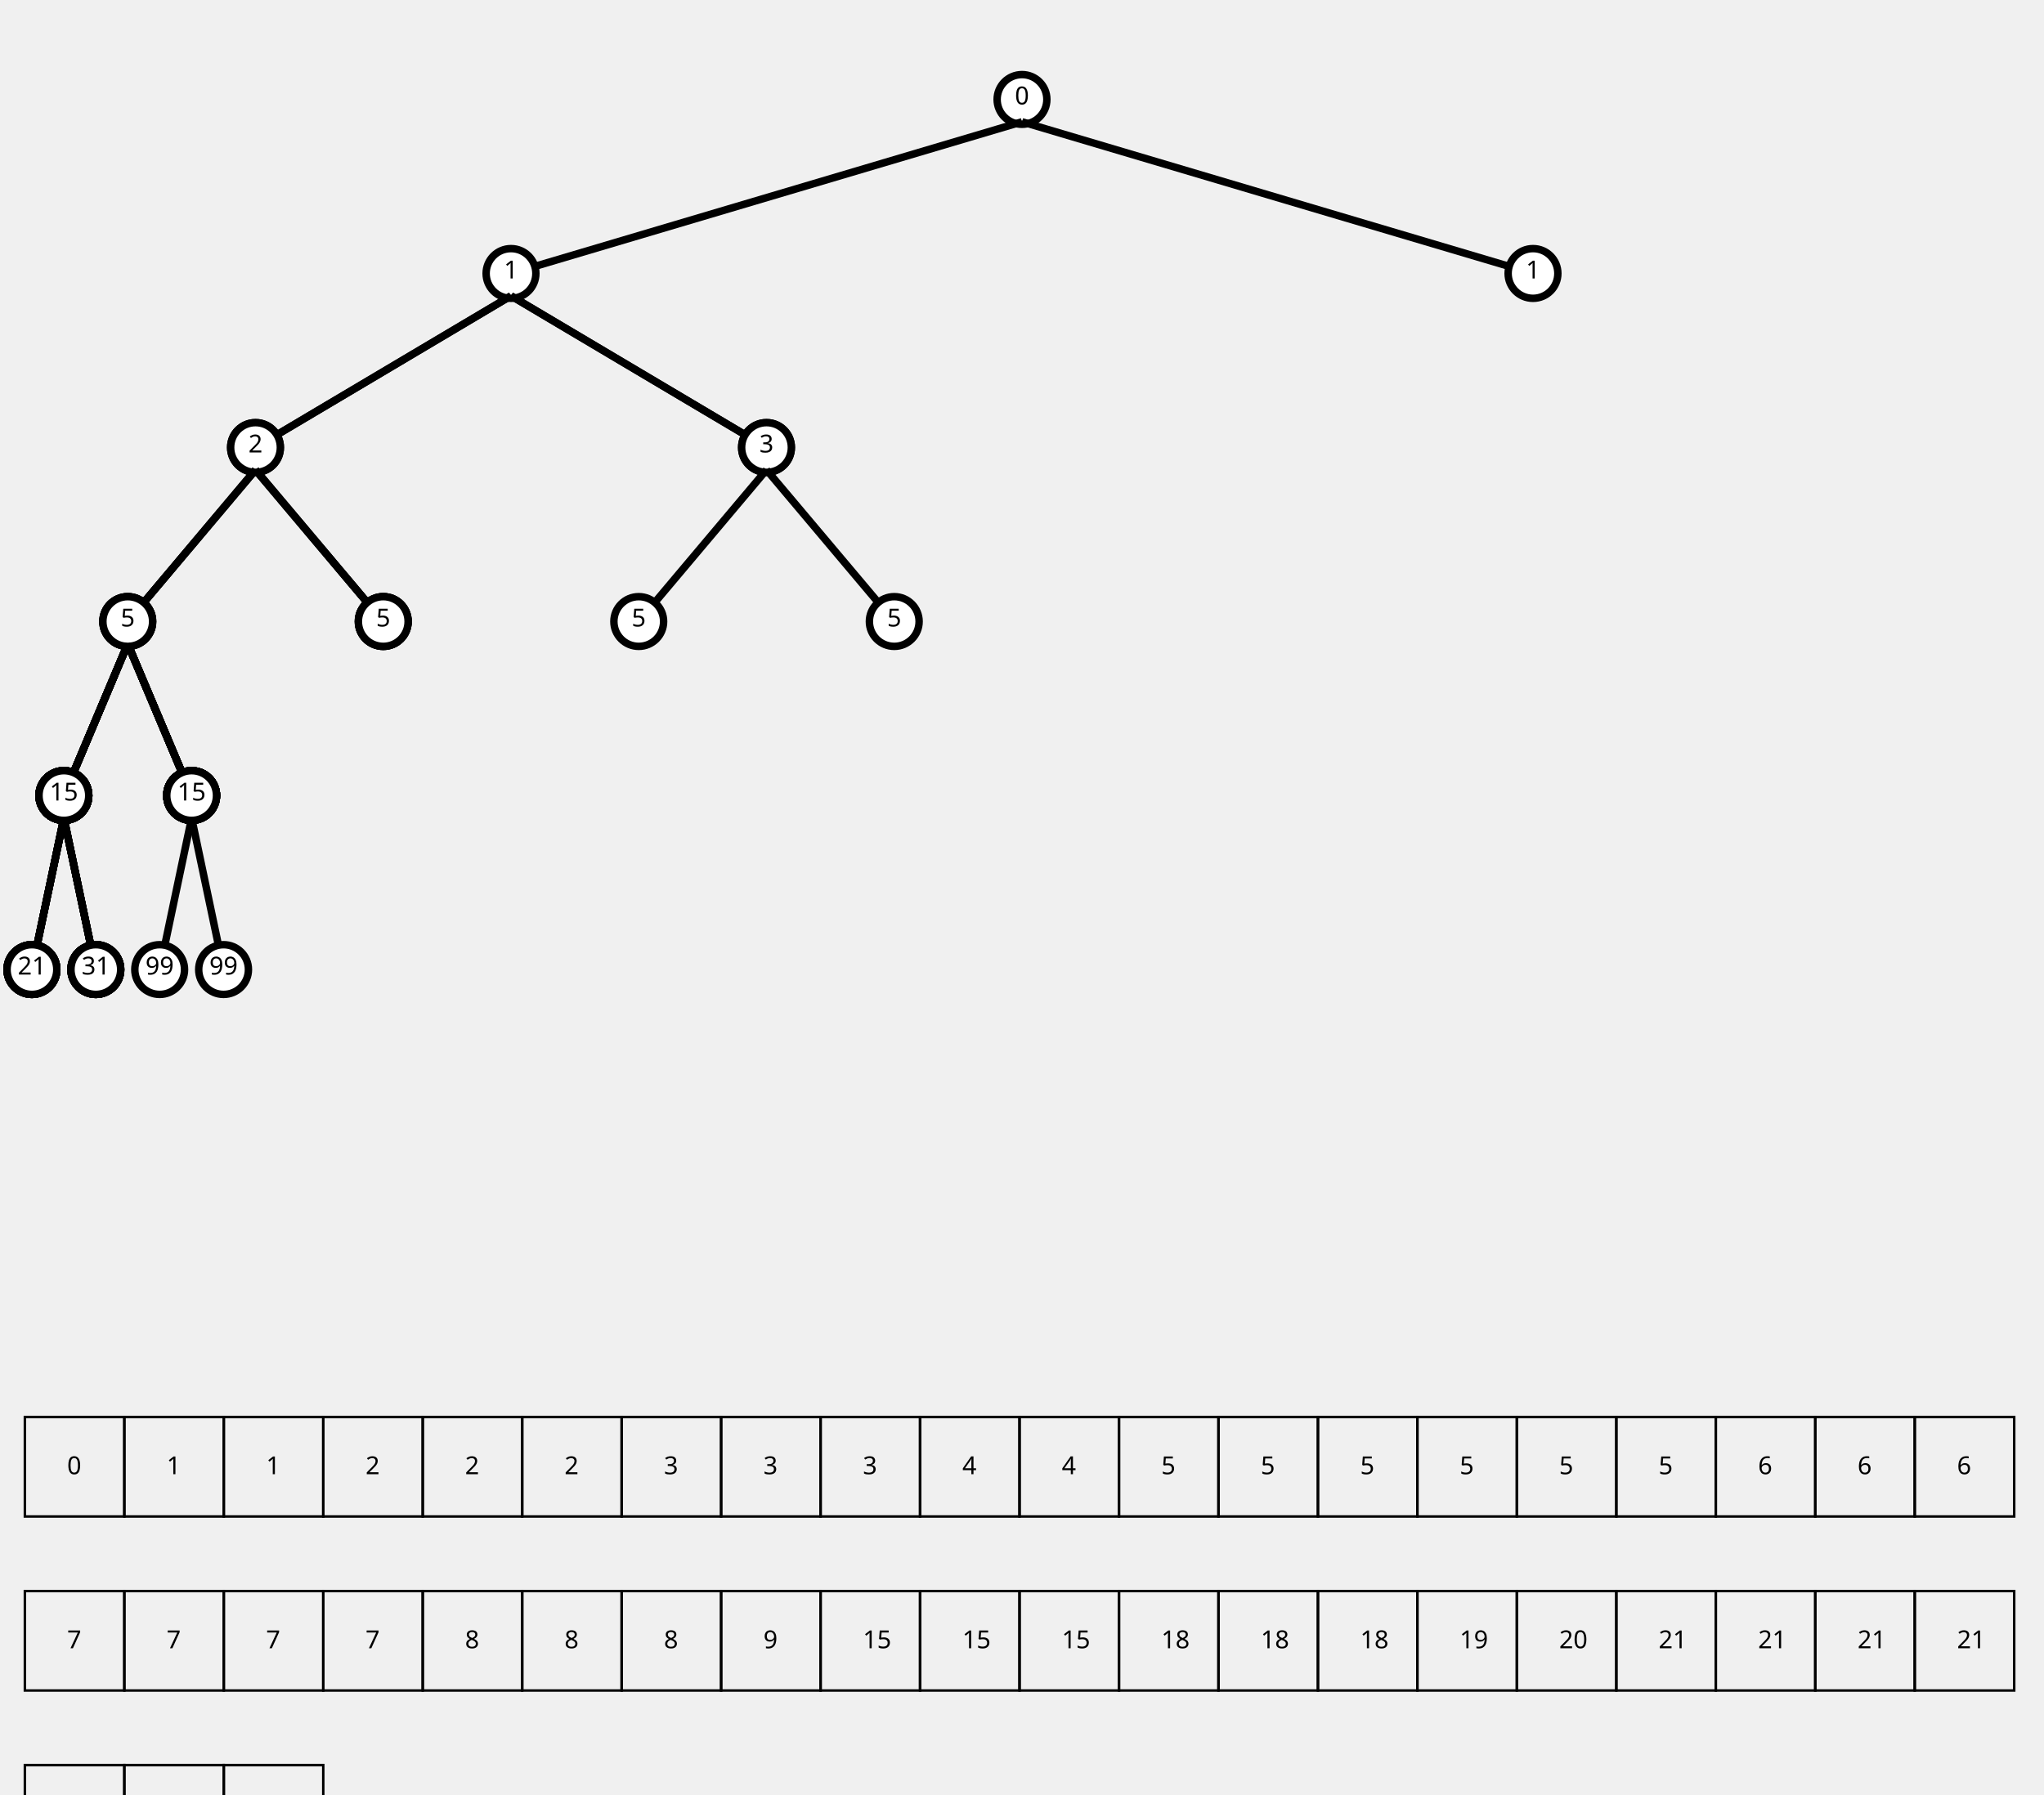
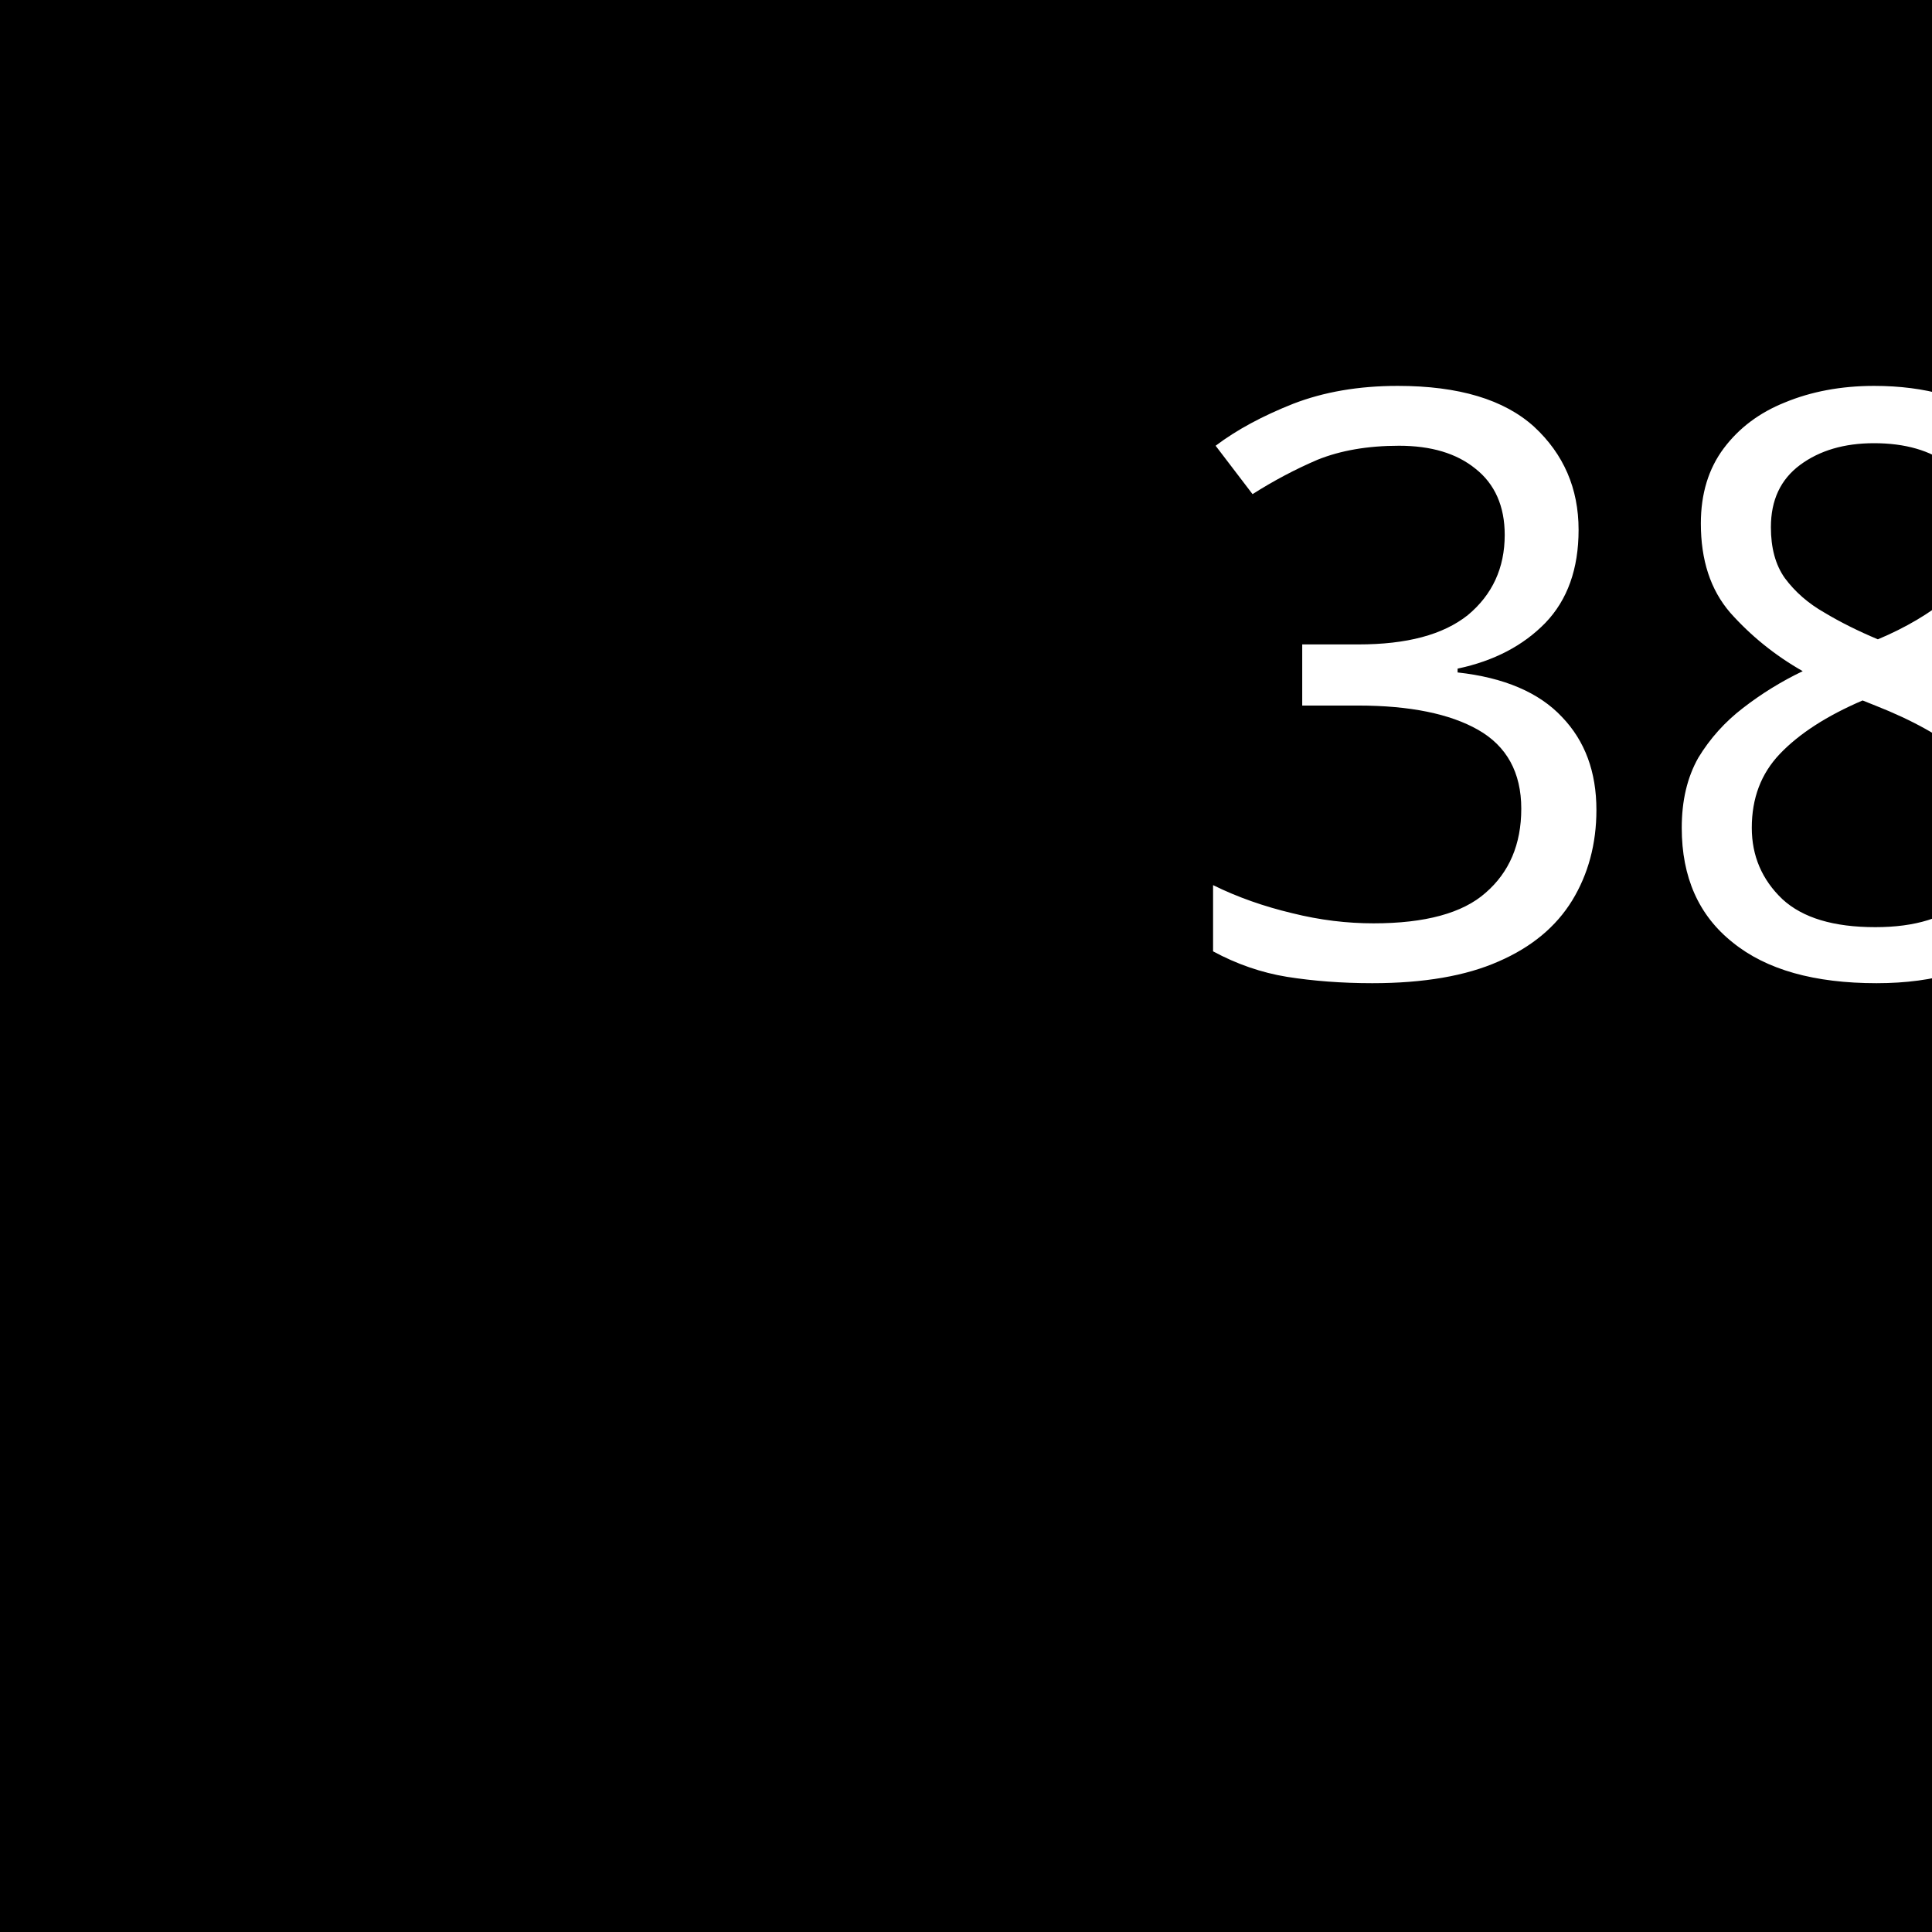
<svg xmlns="http://www.w3.org/2000/svg">
-   <g>
-     <circle cx="50.0%" cy="40.0" r="10" stroke="black" stroke-width="3" fill="white" />
-     <text fill="black" font-family="sans-serif" font-size="10" x="50.0%" y="42.0" text-anchor="middle">0</text>
-   </g>
-   <line x1="50.0%" y1="49.0" x2="25.0%" y2="110.0" stroke="black" stroke-width="3" />
-   <g>
-     <circle cx="25.0%" cy="110.0" r="10" stroke="black" stroke-width="3" fill="white" />
-     <text fill="black" font-family="sans-serif" font-size="10" x="25.0%" y="112.0" text-anchor="middle">1</text>
-   </g>
-   <line x1="50.0%" y1="49.0" x2="75.0%" y2="110.0" stroke="black" stroke-width="3" />
-   <g>
-     <circle cx="75.0%" cy="110.0" r="10" stroke="black" stroke-width="3" fill="white" />
-     <text fill="black" font-family="sans-serif" font-size="10" x="75.0%" y="112.0" text-anchor="middle">1</text>
-   </g>
-   <line x1="25.0%" y1="119.0" x2="12.5%" y2="180.0" stroke="black" stroke-width="3" />
-   <g>
-     <circle cx="12.5%" cy="180.0" r="10" stroke="black" stroke-width="3" fill="white" />
-     <text fill="black" font-family="sans-serif" font-size="10" x="12.5%" y="182.0" text-anchor="middle">2</text>
-   </g>
-   <line x1="25.0%" y1="119.0" x2="37.5%" y2="180.0" stroke="black" stroke-width="3" />
-   <g>
-     <circle cx="37.5%" cy="180.0" r="10" stroke="black" stroke-width="3" fill="white" />
-     <text fill="black" font-family="sans-serif" font-size="10" x="37.5%" y="182.0" text-anchor="middle">2</text>
-   </g>
-   <line x1="25.0%" y1="119.0" x2="12.5%" y2="180.0" stroke="black" stroke-width="3" />
-   <g>
-     <circle cx="12.5%" cy="180.0" r="10" stroke="black" stroke-width="3" fill="white" />
-     <text fill="black" font-family="sans-serif" font-size="10" x="12.5%" y="182.0" text-anchor="middle">2</text>
-   </g>
-   <line x1="25.0%" y1="119.0" x2="37.5%" y2="180.0" stroke="black" stroke-width="3" />
-   <g>
-     <circle cx="37.5%" cy="180.0" r="10" stroke="black" stroke-width="3" fill="white" />
-     <text fill="black" font-family="sans-serif" font-size="10" x="37.5%" y="182.0" text-anchor="middle">3</text>
-   </g>
-   <line x1="12.5%" y1="189.0" x2="6.25%" y2="250.0" stroke="black" stroke-width="3" />
-   <g>
-     <circle cx="6.25%" cy="250.0" r="10" stroke="black" stroke-width="3" fill="white" />
-     <text fill="black" font-family="sans-serif" font-size="10" x="6.25%" y="252.0" text-anchor="middle">3</text>
-   </g>
-   <line x1="12.5%" y1="189.0" x2="18.75%" y2="250.0" stroke="black" stroke-width="3" />
-   <g>
-     <circle cx="18.75%" cy="250.0" r="10" stroke="black" stroke-width="3" fill="white" />
-     <text fill="black" font-family="sans-serif" font-size="10" x="18.75%" y="252.0" text-anchor="middle">3</text>
-   </g>
-   <line x1="12.5%" y1="189.0" x2="6.25%" y2="250.0" stroke="black" stroke-width="3" />
-   <g>
-     <circle cx="6.25%" cy="250.0" r="10" stroke="black" stroke-width="3" fill="white" />
-     <text fill="black" font-family="sans-serif" font-size="10" x="6.25%" y="252.0" text-anchor="middle">4</text>
-   </g>
-   <line x1="12.5%" y1="189.0" x2="18.75%" y2="250.0" stroke="black" stroke-width="3" />
-   <g>
-     <circle cx="18.75%" cy="250.0" r="10" stroke="black" stroke-width="3" fill="white" />
-     <text fill="black" font-family="sans-serif" font-size="10" x="18.75%" y="252.0" text-anchor="middle">4</text>
-   </g>
-   <line x1="12.5%" y1="189.0" x2="6.25%" y2="250.0" stroke="black" stroke-width="3" />
-   <g>
-     <circle cx="6.25%" cy="250.0" r="10" stroke="black" stroke-width="3" fill="white" />
-     <text fill="black" font-family="sans-serif" font-size="10" x="6.25%" y="252.0" text-anchor="middle">5</text>
-   </g>
-   <line x1="12.5%" y1="189.0" x2="18.75%" y2="250.0" stroke="black" stroke-width="3" />
-   <g>
-     <circle cx="18.75%" cy="250.0" r="10" stroke="black" stroke-width="3" fill="white" />
-     <text fill="black" font-family="sans-serif" font-size="10" x="18.75%" y="252.0" text-anchor="middle">5</text>
-   </g>
-   <line x1="37.5%" y1="189.0" x2="31.25%" y2="250.0" stroke="black" stroke-width="3" />
-   <g>
-     <circle cx="31.25%" cy="250.0" r="10" stroke="black" stroke-width="3" fill="white" />
-     <text fill="black" font-family="sans-serif" font-size="10" x="31.25%" y="252.0" text-anchor="middle">5</text>
-   </g>
-   <line x1="37.5%" y1="189.0" x2="43.75%" y2="250.0" stroke="black" stroke-width="3" />
-   <g>
-     <circle cx="43.75%" cy="250.0" r="10" stroke="black" stroke-width="3" fill="white" />
-     <text fill="black" font-family="sans-serif" font-size="10" x="43.75%" y="252.0" text-anchor="middle">5</text>
-   </g>
-   <line x1="6.25%" y1="259.0" x2="3.125%" y2="320.0" stroke="black" stroke-width="3" />
-   <g>
-     <circle cx="3.125%" cy="320.0" r="10" stroke="black" stroke-width="3" fill="white" />
-     <text fill="black" font-family="sans-serif" font-size="10" x="3.125%" y="322.0" text-anchor="middle">5</text>
-   </g>
-   <line x1="6.25%" y1="259.0" x2="9.375%" y2="320.0" stroke="black" stroke-width="3" />
-   <g>
-     <circle cx="9.375%" cy="320.0" r="10" stroke="black" stroke-width="3" fill="white" />
-     <text fill="black" font-family="sans-serif" font-size="10" x="9.375%" y="322.0" text-anchor="middle">5</text>
-   </g>
-   <line x1="6.25%" y1="259.0" x2="3.125%" y2="320.0" stroke="black" stroke-width="3" />
-   <g>
-     <circle cx="3.125%" cy="320.0" r="10" stroke="black" stroke-width="3" fill="white" />
-     <text fill="black" font-family="sans-serif" font-size="10" x="3.125%" y="322.0" text-anchor="middle">6</text>
-   </g>
-   <line x1="6.25%" y1="259.0" x2="9.375%" y2="320.0" stroke="black" stroke-width="3" />
-   <g>
-     <circle cx="9.375%" cy="320.0" r="10" stroke="black" stroke-width="3" fill="white" />
-     <text fill="black" font-family="sans-serif" font-size="10" x="9.375%" y="322.0" text-anchor="middle">6</text>
-   </g>
-   <line x1="6.25%" y1="259.0" x2="3.125%" y2="320.0" stroke="black" stroke-width="3" />
-   <g>
-     <circle cx="3.125%" cy="320.0" r="10" stroke="black" stroke-width="3" fill="white" />
-     <text fill="black" font-family="sans-serif" font-size="10" x="3.125%" y="322.0" text-anchor="middle">6</text>
-   </g>
-   <line x1="6.25%" y1="259.0" x2="9.375%" y2="320.0" stroke="black" stroke-width="3" />
-   <g>
-     <circle cx="9.375%" cy="320.0" r="10" stroke="black" stroke-width="3" fill="white" />
-     <text fill="black" font-family="sans-serif" font-size="10" x="9.375%" y="322.0" text-anchor="middle">7</text>
-   </g>
-   <line x1="6.25%" y1="259.0" x2="3.125%" y2="320.0" stroke="black" stroke-width="3" />
-   <g>
-     <circle cx="3.125%" cy="320.0" r="10" stroke="black" stroke-width="3" fill="white" />
-     <text fill="black" font-family="sans-serif" font-size="10" x="3.125%" y="322.0" text-anchor="middle">7</text>
-   </g>
-   <line x1="6.25%" y1="259.0" x2="9.375%" y2="320.0" stroke="black" stroke-width="3" />
-   <g>
-     <circle cx="9.375%" cy="320.0" r="10" stroke="black" stroke-width="3" fill="white" />
-     <text fill="black" font-family="sans-serif" font-size="10" x="9.375%" y="322.0" text-anchor="middle">7</text>
-   </g>
-   <line x1="6.25%" y1="259.0" x2="3.125%" y2="320.0" stroke="black" stroke-width="3" />
-   <g>
-     <circle cx="3.125%" cy="320.0" r="10" stroke="black" stroke-width="3" fill="white" />
-     <text fill="black" font-family="sans-serif" font-size="10" x="3.125%" y="322.0" text-anchor="middle">7</text>
-   </g>
-   <line x1="6.25%" y1="259.0" x2="9.375%" y2="320.0" stroke="black" stroke-width="3" />
-   <g>
-     <circle cx="9.375%" cy="320.0" r="10" stroke="black" stroke-width="3" fill="white" />
-     <text fill="black" font-family="sans-serif" font-size="10" x="9.375%" y="322.0" text-anchor="middle">8</text>
-   </g>
-   <line x1="6.25%" y1="259.0" x2="3.125%" y2="320.0" stroke="black" stroke-width="3" />
-   <g>
-     <circle cx="3.125%" cy="320.0" r="10" stroke="black" stroke-width="3" fill="white" />
-     <text fill="black" font-family="sans-serif" font-size="10" x="3.125%" y="322.0" text-anchor="middle">8</text>
-   </g>
-   <line x1="6.25%" y1="259.0" x2="9.375%" y2="320.0" stroke="black" stroke-width="3" />
-   <g>
-     <circle cx="9.375%" cy="320.0" r="10" stroke="black" stroke-width="3" fill="white" />
-     <text fill="black" font-family="sans-serif" font-size="10" x="9.375%" y="322.0" text-anchor="middle">8</text>
-   </g>
-   <line x1="6.25%" y1="259.0" x2="3.125%" y2="320.0" stroke="black" stroke-width="3" />
-   <g>
-     <circle cx="3.125%" cy="320.0" r="10" stroke="black" stroke-width="3" fill="white" />
-     <text fill="black" font-family="sans-serif" font-size="10" x="3.125%" y="322.0" text-anchor="middle">9</text>
-   </g>
-   <line x1="6.25%" y1="259.0" x2="9.375%" y2="320.0" stroke="black" stroke-width="3" />
-   <g>
-     <circle cx="9.375%" cy="320.0" r="10" stroke="black" stroke-width="3" fill="white" />
-     <text fill="black" font-family="sans-serif" font-size="10" x="9.375%" y="322.0" text-anchor="middle">15</text>
-   </g>
-   <line x1="6.25%" y1="259.0" x2="3.125%" y2="320.0" stroke="black" stroke-width="3" />
-   <g>
-     <circle cx="3.125%" cy="320.0" r="10" stroke="black" stroke-width="3" fill="white" />
-     <text fill="black" font-family="sans-serif" font-size="10" x="3.125%" y="322.0" text-anchor="middle">15</text>
-   </g>
-   <line x1="6.25%" y1="259.0" x2="9.375%" y2="320.0" stroke="black" stroke-width="3" />
-   <g>
-     <circle cx="9.375%" cy="320.0" r="10" stroke="black" stroke-width="3" fill="white" />
-     <text fill="black" font-family="sans-serif" font-size="10" x="9.375%" y="322.0" text-anchor="middle">15</text>
-   </g>
-   <line x1="3.125%" y1="329.0" x2="1.562%" y2="390.0" stroke="black" stroke-width="3" />
-   <g>
-     <circle cx="1.562%" cy="390.0" r="10" stroke="black" stroke-width="3" fill="white" />
-     <text fill="black" font-family="sans-serif" font-size="10" x="1.562%" y="392.0" text-anchor="middle">18</text>
-   </g>
-   <line x1="3.125%" y1="329.0" x2="4.688%" y2="390.0" stroke="black" stroke-width="3" />
-   <g>
-     <circle cx="4.688%" cy="390.0" r="10" stroke="black" stroke-width="3" fill="white" />
-     <text fill="black" font-family="sans-serif" font-size="10" x="4.688%" y="392.0" text-anchor="middle">18</text>
-   </g>
-   <line x1="3.125%" y1="329.0" x2="1.562%" y2="390.0" stroke="black" stroke-width="3" />
-   <g>
-     <circle cx="1.562%" cy="390.0" r="10" stroke="black" stroke-width="3" fill="white" />
-     <text fill="black" font-family="sans-serif" font-size="10" x="1.562%" y="392.0" text-anchor="middle">18</text>
-   </g>
-   <line x1="3.125%" y1="329.0" x2="4.688%" y2="390.0" stroke="black" stroke-width="3" />
-   <g>
-     <circle cx="4.688%" cy="390.0" r="10" stroke="black" stroke-width="3" fill="white" />
-     <text fill="black" font-family="sans-serif" font-size="10" x="4.688%" y="392.0" text-anchor="middle">19</text>
-   </g>
-   <line x1="3.125%" y1="329.0" x2="1.562%" y2="390.0" stroke="black" stroke-width="3" />
-   <g>
-     <circle cx="1.562%" cy="390.0" r="10" stroke="black" stroke-width="3" fill="white" />
-     <text fill="black" font-family="sans-serif" font-size="10" x="1.562%" y="392.0" text-anchor="middle">20</text>
-   </g>
-   <line x1="3.125%" y1="329.0" x2="4.688%" y2="390.0" stroke="black" stroke-width="3" />
-   <g>
-     <circle cx="4.688%" cy="390.0" r="10" stroke="black" stroke-width="3" fill="white" />
-     <text fill="black" font-family="sans-serif" font-size="10" x="4.688%" y="392.0" text-anchor="middle">21</text>
-   </g>
-   <line x1="3.125%" y1="329.0" x2="1.562%" y2="390.0" stroke="black" stroke-width="3" />
-   <g>
-     <circle cx="1.562%" cy="390.0" r="10" stroke="black" stroke-width="3" fill="white" />
-     <text fill="black" font-family="sans-serif" font-size="10" x="1.562%" y="392.0" text-anchor="middle">21</text>
-   </g>
-   <line x1="3.125%" y1="329.0" x2="4.688%" y2="390.0" stroke="black" stroke-width="3" />
-   <g>
-     <circle cx="4.688%" cy="390.0" r="10" stroke="black" stroke-width="3" fill="white" />
-     <text fill="black" font-family="sans-serif" font-size="10" x="4.688%" y="392.0" text-anchor="middle">21</text>
-   </g>
-   <line x1="3.125%" y1="329.0" x2="1.562%" y2="390.0" stroke="black" stroke-width="3" />
-   <g>
-     <circle cx="1.562%" cy="390.0" r="10" stroke="black" stroke-width="3" fill="white" />
-     <text fill="black" font-family="sans-serif" font-size="10" x="1.562%" y="392.0" text-anchor="middle">21</text>
-   </g>
-   <line x1="3.125%" y1="329.0" x2="4.688%" y2="390.0" stroke="black" stroke-width="3" />
-   <g>
-     <circle cx="4.688%" cy="390.0" r="10" stroke="black" stroke-width="3" fill="white" />
-     <text fill="black" font-family="sans-serif" font-size="10" x="4.688%" y="392.0" text-anchor="middle">31</text>
-   </g>
-   <line x1="9.375%" y1="329.0" x2="7.812%" y2="390.0" stroke="black" stroke-width="3" />
-   <g>
-     <circle cx="7.812%" cy="390.0" r="10" stroke="black" stroke-width="3" fill="white" />
-     <text fill="black" font-family="sans-serif" font-size="10" x="7.812%" y="392.0" text-anchor="middle">99</text>
-   </g>
-   <line x1="9.375%" y1="329.0" x2="10.938%" y2="390.0" stroke="black" stroke-width="3" />
-   <g>
-     <circle cx="10.938%" cy="390.0" r="10" stroke="black" stroke-width="3" fill="white" />
-     <text fill="black" font-family="sans-serif" font-size="10" x="10.938%" y="392.0" text-anchor="middle">99</text>
-   </g>
-   <g>
-     <rect x="10" y="570" height="40" width="40" style="stroke:#000000; fill: #66000000" />
-     <text x="27" y="593" font-family="Verdana" font-size="10" fill="black">0</text>
-   </g>
-   <g>
-     <rect x="50" y="570" height="40" width="40" style="stroke:#000000; fill: #66000000" />
-     <text x="67" y="593" font-family="Verdana" font-size="10" fill="black">1</text>
-   </g>
-   <g>
-     <rect x="90" y="570" height="40" width="40" style="stroke:#000000; fill: #66000000" />
-     <text x="107" y="593" font-family="Verdana" font-size="10" fill="black">1</text>
-   </g>
-   <g>
-     <rect x="130" y="570" height="40" width="40" style="stroke:#000000; fill: #66000000" />
-     <text x="147" y="593" font-family="Verdana" font-size="10" fill="black">2</text>
-   </g>
-   <g>
-     <rect x="170" y="570" height="40" width="40" style="stroke:#000000; fill: #66000000" />
-     <text x="187" y="593" font-family="Verdana" font-size="10" fill="black">2</text>
-   </g>
-   <g>
-     <rect x="210" y="570" height="40" width="40" style="stroke:#000000; fill: #66000000" />
-     <text x="227" y="593" font-family="Verdana" font-size="10" fill="black">2</text>
-   </g>
-   <g>
-     <rect x="250" y="570" height="40" width="40" style="stroke:#000000; fill: #66000000" />
-     <text x="267" y="593" font-family="Verdana" font-size="10" fill="black">3</text>
-   </g>
-   <g>
-     <rect x="290" y="570" height="40" width="40" style="stroke:#000000; fill: #66000000" />
-     <text x="307" y="593" font-family="Verdana" font-size="10" fill="black">3</text>
-   </g>
-   <g>
-     <rect x="330" y="570" height="40" width="40" style="stroke:#000000; fill: #66000000" />
-     <text x="347" y="593" font-family="Verdana" font-size="10" fill="black">3</text>
-   </g>
-   <g>
-     <rect x="370" y="570" height="40" width="40" style="stroke:#000000; fill: #66000000" />
-     <text x="387" y="593" font-family="Verdana" font-size="10" fill="black">4</text>
-   </g>
-   <g>
-     <rect x="410" y="570" height="40" width="40" style="stroke:#000000; fill: #66000000" />
-     <text x="427" y="593" font-family="Verdana" font-size="10" fill="black">4</text>
-   </g>
-   <g>
-     <rect x="450" y="570" height="40" width="40" style="stroke:#000000; fill: #66000000" />
-     <text x="467" y="593" font-family="Verdana" font-size="10" fill="black">5</text>
-   </g>
-   <g>
-     <rect x="490" y="570" height="40" width="40" style="stroke:#000000; fill: #66000000" />
-     <text x="507" y="593" font-family="Verdana" font-size="10" fill="black">5</text>
-   </g>
-   <g>
-     <rect x="530" y="570" height="40" width="40" style="stroke:#000000; fill: #66000000" />
-     <text x="547" y="593" font-family="Verdana" font-size="10" fill="black">5</text>
-   </g>
-   <g>
-     <rect x="570" y="570" height="40" width="40" style="stroke:#000000; fill: #66000000" />
-     <text x="587" y="593" font-family="Verdana" font-size="10" fill="black">5</text>
-   </g>
-   <g>
-     <rect x="610" y="570" height="40" width="40" style="stroke:#000000; fill: #66000000" />
-     <text x="627" y="593" font-family="Verdana" font-size="10" fill="black">5</text>
-   </g>
-   <g>
-     <rect x="650" y="570" height="40" width="40" style="stroke:#000000; fill: #66000000" />
-     <text x="667" y="593" font-family="Verdana" font-size="10" fill="black">5</text>
-   </g>
-   <g>
-     <rect x="690" y="570" height="40" width="40" style="stroke:#000000; fill: #66000000" />
-     <text x="707" y="593" font-family="Verdana" font-size="10" fill="black">6</text>
-   </g>
-   <g>
-     <rect x="730" y="570" height="40" width="40" style="stroke:#000000; fill: #66000000" />
-     <text x="747" y="593" font-family="Verdana" font-size="10" fill="black">6</text>
-   </g>
-   <g>
-     <rect x="770" y="570" height="40" width="40" style="stroke:#000000; fill: #66000000" />
-     <text x="787" y="593" font-family="Verdana" font-size="10" fill="black">6</text>
-   </g>
-   <g>
-     <rect x="10" y="640" height="40" width="40" style="stroke:#000000; fill: #66000000" />
-     <text x="27" y="663" font-family="Verdana" font-size="10" fill="black">7</text>
-   </g>
-   <g>
-     <rect x="50" y="640" height="40" width="40" style="stroke:#000000; fill: #66000000" />
-     <text x="67" y="663" font-family="Verdana" font-size="10" fill="black">7</text>
-   </g>
-   <g>
-     <rect x="90" y="640" height="40" width="40" style="stroke:#000000; fill: #66000000" />
-     <text x="107" y="663" font-family="Verdana" font-size="10" fill="black">7</text>
-   </g>
-   <g>
-     <rect x="130" y="640" height="40" width="40" style="stroke:#000000; fill: #66000000" />
-     <text x="147" y="663" font-family="Verdana" font-size="10" fill="black">7</text>
-   </g>
-   <g>
-     <rect x="170" y="640" height="40" width="40" style="stroke:#000000; fill: #66000000" />
-     <text x="187" y="663" font-family="Verdana" font-size="10" fill="black">8</text>
-   </g>
-   <g>
-     <rect x="210" y="640" height="40" width="40" style="stroke:#000000; fill: #66000000" />
-     <text x="227" y="663" font-family="Verdana" font-size="10" fill="black">8</text>
-   </g>
-   <g>
-     <rect x="250" y="640" height="40" width="40" style="stroke:#000000; fill: #66000000" />
-     <text x="267" y="663" font-family="Verdana" font-size="10" fill="black">8</text>
-   </g>
-   <g>
-     <rect x="290" y="640" height="40" width="40" style="stroke:#000000; fill: #66000000" />
-     <text x="307" y="663" font-family="Verdana" font-size="10" fill="black">9</text>
-   </g>
-   <g>
-     <rect x="330" y="640" height="40" width="40" style="stroke:#000000; fill: #66000000" />
-     <text x="347" y="663" font-family="Verdana" font-size="10" fill="black">15</text>
-   </g>
-   <g>
-     <rect x="370" y="640" height="40" width="40" style="stroke:#000000; fill: #66000000" />
-     <text x="387" y="663" font-family="Verdana" font-size="10" fill="black">15</text>
-   </g>
-   <g>
-     <rect x="410" y="640" height="40" width="40" style="stroke:#000000; fill: #66000000" />
-     <text x="427" y="663" font-family="Verdana" font-size="10" fill="black">15</text>
-   </g>
-   <g>
-     <rect x="450" y="640" height="40" width="40" style="stroke:#000000; fill: #66000000" />
-     <text x="467" y="663" font-family="Verdana" font-size="10" fill="black">18</text>
-   </g>
-   <g>
-     <rect x="490" y="640" height="40" width="40" style="stroke:#000000; fill: #66000000" />
-     <text x="507" y="663" font-family="Verdana" font-size="10" fill="black">18</text>
-   </g>
-   <g>
-     <rect x="530" y="640" height="40" width="40" style="stroke:#000000; fill: #66000000" />
-     <text x="547" y="663" font-family="Verdana" font-size="10" fill="black">18</text>
-   </g>
-   <g>
-     <rect x="570" y="640" height="40" width="40" style="stroke:#000000; fill: #66000000" />
-     <text x="587" y="663" font-family="Verdana" font-size="10" fill="black">19</text>
-   </g>
-   <g>
-     <rect x="610" y="640" height="40" width="40" style="stroke:#000000; fill: #66000000" />
-     <text x="627" y="663" font-family="Verdana" font-size="10" fill="black">20</text>
-   </g>
-   <g>
-     <rect x="650" y="640" height="40" width="40" style="stroke:#000000; fill: #66000000" />
-     <text x="667" y="663" font-family="Verdana" font-size="10" fill="black">21</text>
-   </g>
-   <g>
-     <rect x="690" y="640" height="40" width="40" style="stroke:#000000; fill: #66000000" />
-     <text x="707" y="663" font-family="Verdana" font-size="10" fill="black">21</text>
-   </g>
-   <g>
-     <rect x="730" y="640" height="40" width="40" style="stroke:#000000; fill: #66000000" />
-     <text x="747" y="663" font-family="Verdana" font-size="10" fill="black">21</text>
-   </g>
-   <g>
-     <rect x="770" y="640" height="40" width="40" style="stroke:#000000; fill: #66000000" />
-     <text x="787" y="663" font-family="Verdana" font-size="10" fill="black">21</text>
-   </g>
-   <g>
-     <rect x="10" y="710" height="40" width="40" style="stroke:#000000; fill: #66000000" />
-     <text x="27" y="733" font-family="Verdana" font-size="10" fill="black">31</text>
-   </g>
-   <g>
-     <rect x="50" y="710" height="40" width="40" style="stroke:#000000; fill: #66000000" />
-     <text x="67" y="733" font-family="Verdana" font-size="10" fill="black">99</text>
-   </g>
-   <g>
-     <rect x="90" y="710" height="40" width="40" style="stroke:#000000; fill: #66000000" />
-     <text x="107" y="733" font-family="Verdana" font-size="10" fill="black">99</text>
+   <line x1="84.523%" y1="55.761%" x2="83.104%" y2="61.364%" stroke="black" stroke-width="3" />
+   <g>
+     <circle cx="83.104%" cy="61.364%" r="10" stroke="black" stroke-width="3" fill="black" />
+     <text fill="white" font-family="sans-serif" font-size="10" x="83.104%" y="61.864%" text-anchor="middle">1</text>
+   </g>
+   <g>
+     <circle cx="84.523%" cy="55.761%" r="10" stroke="black" stroke-width="3" fill="black" />
+     <text fill="white" font-family="sans-serif" font-size="10" x="84.523%" y="56.261%" text-anchor="middle">2</text>
+   </g>
+   <g>
+     <circle cx="83.104%" cy="61.364%" r="10" stroke="black" stroke-width="3" fill="black" />
+     <text fill="white" font-family="sans-serif" font-size="10" x="83.104%" y="61.864%" text-anchor="middle">1</text>
+   </g>
+   <line x1="80.782%" y1="66.658%" x2="77.62%" y2="71.497%" stroke="black" stroke-width="3" />
+   <g>
+     <circle cx="77.62%" cy="71.497%" r="10" stroke="black" stroke-width="3" fill="black" />
+     <text fill="white" font-family="sans-serif" font-size="10" x="77.62%" y="71.997%" text-anchor="middle">3</text>
+   </g>
+   <g>
+     <circle cx="80.782%" cy="66.658%" r="10" stroke="black" stroke-width="3" fill="black" />
+     <text fill="white" font-family="sans-serif" font-size="10" x="80.782%" y="67.158%" text-anchor="middle">4</text>
+   </g>
+   <g>
+     <circle cx="77.62%" cy="71.497%" r="10" stroke="black" stroke-width="3" fill="black" />
+     <text fill="white" font-family="sans-serif" font-size="10" x="77.62%" y="71.997%" text-anchor="middle">3</text>
+   </g>
+   <line x1="73.705%" y1="75.75%" x2="69.143%" y2="79.301%" stroke="black" stroke-width="3" />
+   <g>
+     <circle cx="69.143%" cy="79.301%" r="10" stroke="black" stroke-width="3" fill="black" />
+     <text fill="white" font-family="sans-serif" font-size="10" x="69.143%" y="79.801%" text-anchor="middle">5</text>
+   </g>
+   <g>
+     <circle cx="73.705%" cy="75.75%" r="10" stroke="black" stroke-width="3" fill="black" />
+     <text fill="white" font-family="sans-serif" font-size="10" x="73.705%" y="76.25%" text-anchor="middle">6</text>
+   </g>
+   <g>
+     <circle cx="69.143%" cy="79.301%" r="10" stroke="black" stroke-width="3" fill="black" />
+     <text fill="white" font-family="sans-serif" font-size="10" x="69.143%" y="79.801%" text-anchor="middle">5</text>
+   </g>
+   <line x1="64.059%" y1="82.052%" x2="58.592%" y2="83.929%" stroke="black" stroke-width="3" />
+   <g>
+     <circle cx="58.592%" cy="83.929%" r="10" stroke="black" stroke-width="3" fill="black" />
+     <text fill="white" font-family="sans-serif" font-size="10" x="58.592%" y="84.429%" text-anchor="middle">7</text>
+   </g>
+   <g>
+     <circle cx="64.059%" cy="82.052%" r="10" stroke="black" stroke-width="3" fill="black" />
+     <text fill="white" font-family="sans-serif" font-size="10" x="64.059%" y="82.552%" text-anchor="middle">8</text>
+   </g>
+   <g>
+     <circle cx="58.592%" cy="83.929%" r="10" stroke="black" stroke-width="3" fill="black" />
+     <text fill="white" font-family="sans-serif" font-size="10" x="58.592%" y="84.429%" text-anchor="middle">7</text>
+   </g>
+   <line x1="52.89%" y1="84.88%" x2="47.11%" y2="84.88%" stroke="black" stroke-width="3" />
+   <g>
+     <circle cx="47.11%" cy="84.88%" r="10" stroke="black" stroke-width="3" fill="black" />
+     <text fill="white" font-family="sans-serif" font-size="10" x="47.11%" y="85.38%" text-anchor="middle">9</text>
+   </g>
+   <g>
+     <circle cx="52.89%" cy="84.88%" r="10" stroke="black" stroke-width="3" fill="black" />
+     <text fill="white" font-family="sans-serif" font-size="10" x="52.89%" y="85.38%" text-anchor="middle">0</text>
+   </g>
+   <g>
+     <circle cx="47.11%" cy="84.88%" r="10" stroke="black" stroke-width="3" fill="black" />
+     <text fill="white" font-family="sans-serif" font-size="10" x="47.11%" y="85.38%" text-anchor="middle">9</text>
+   </g>
+   <line x1="41.408%" y1="83.929%" x2="35.941%" y2="82.052%" stroke="black" stroke-width="3" />
+   <g>
+     <circle cx="35.941%" cy="82.052%" r="10" stroke="black" stroke-width="3" fill="black" />
+     <text fill="white" font-family="sans-serif" font-size="10" x="35.941%" y="82.552%" text-anchor="middle">12</text>
+   </g>
+   <g>
+     <circle cx="41.408%" cy="83.929%" r="10" stroke="black" stroke-width="3" fill="black" />
+     <text fill="white" font-family="sans-serif" font-size="10" x="41.408%" y="84.429%" text-anchor="middle">13</text>
+   </g>
+   <g>
+     <circle cx="35.941%" cy="82.052%" r="10" stroke="black" stroke-width="3" fill="black" />
+     <text fill="white" font-family="sans-serif" font-size="10" x="35.941%" y="82.552%" text-anchor="middle">12</text>
+   </g>
+   <line x1="30.857%" y1="79.301%" x2="26.295%" y2="75.75%" stroke="black" stroke-width="3" />
+   <g>
+     <circle cx="26.295%" cy="75.75%" r="10" stroke="black" stroke-width="3" fill="black" />
+     <text fill="white" font-family="sans-serif" font-size="10" x="26.295%" y="76.25%" text-anchor="middle">14</text>
+   </g>
+   <g>
+     <circle cx="30.857%" cy="79.301%" r="10" stroke="black" stroke-width="3" fill="black" />
+     <text fill="white" font-family="sans-serif" font-size="10" x="30.857%" y="79.801%" text-anchor="middle">15</text>
+   </g>
+   <g>
+     <circle cx="26.295%" cy="75.75%" r="10" stroke="black" stroke-width="3" fill="black" />
+     <text fill="white" font-family="sans-serif" font-size="10" x="26.295%" y="76.25%" text-anchor="middle">14</text>
+   </g>
+   <line x1="22.38%" y1="71.497%" x2="19.218%" y2="66.658%" stroke="black" stroke-width="3" />
+   <g>
+     <circle cx="19.218%" cy="66.658%" r="10" stroke="black" stroke-width="3" fill="black" />
+     <text fill="white" font-family="sans-serif" font-size="10" x="19.218%" y="67.158%" text-anchor="middle">16</text>
+   </g>
+   <g>
+     <circle cx="22.38%" cy="71.497%" r="10" stroke="black" stroke-width="3" fill="black" />
+     <text fill="white" font-family="sans-serif" font-size="10" x="22.38%" y="71.997%" text-anchor="middle">17</text>
+   </g>
+   <g>
+     <circle cx="19.218%" cy="66.658%" r="10" stroke="black" stroke-width="3" fill="black" />
+     <text fill="white" font-family="sans-serif" font-size="10" x="19.218%" y="67.158%" text-anchor="middle">16</text>
+   </g>
+   <line x1="16.896%" y1="61.364%" x2="15.477%" y2="55.761%" stroke="black" stroke-width="3" />
+   <g>
+     <circle cx="15.477%" cy="55.761%" r="10" stroke="black" stroke-width="3" fill="black" />
+     <text fill="white" font-family="sans-serif" font-size="10" x="15.477%" y="56.261%" text-anchor="middle">18</text>
+   </g>
+   <g>
+     <circle cx="16.896%" cy="61.364%" r="10" stroke="black" stroke-width="3" fill="black" />
+     <text fill="white" font-family="sans-serif" font-size="10" x="16.896%" y="61.864%" text-anchor="middle">19</text>
+   </g>
+   <g>
+     <circle cx="15.477%" cy="55.761%" r="10" stroke="black" stroke-width="3" fill="black" />
+     <text fill="white" font-family="sans-serif" font-size="10" x="15.477%" y="56.261%" text-anchor="middle">18</text>
+   </g>
+   <line x1="15.0%" y1="50%" x2="15.477%" y2="44.239%" stroke="black" stroke-width="3" />
+   <g>
+     <circle cx="15.477%" cy="44.239%" r="10" stroke="black" stroke-width="3" fill="black" />
+     <text fill="white" font-family="sans-serif" font-size="10" x="15.477%" y="44.739%" text-anchor="middle">20</text>
+   </g>
+   <g>
+     <circle cx="15.0%" cy="50%" r="10" stroke="black" stroke-width="3" fill="black" />
+     <text fill="white" font-family="sans-serif" font-size="10" x="15.0%" y="50.5%" text-anchor="middle">21</text>
+   </g>
+   <g>
+     <circle cx="15.477%" cy="44.239%" r="10" stroke="black" stroke-width="3" fill="black" />
+     <text fill="white" font-family="sans-serif" font-size="10" x="15.477%" y="44.739%" text-anchor="middle">20</text>
+   </g>
+   <line x1="16.896%" y1="38.636%" x2="19.218%" y2="33.342%" stroke="black" stroke-width="3" />
+   <g>
+     <circle cx="19.218%" cy="33.342%" r="10" stroke="black" stroke-width="3" fill="black" />
+     <text fill="white" font-family="sans-serif" font-size="10" x="19.218%" y="33.842%" text-anchor="middle">22</text>
+   </g>
+   <g>
+     <circle cx="16.896%" cy="38.636%" r="10" stroke="black" stroke-width="3" fill="black" />
+     <text fill="white" font-family="sans-serif" font-size="10" x="16.896%" y="39.136%" text-anchor="middle">23</text>
+   </g>
+   <g>
+     <circle cx="19.218%" cy="33.342%" r="10" stroke="black" stroke-width="3" fill="black" />
+     <text fill="white" font-family="sans-serif" font-size="10" x="19.218%" y="33.842%" text-anchor="middle">22</text>
+   </g>
+   <line x1="22.38%" y1="28.503%" x2="26.295%" y2="24.25%" stroke="black" stroke-width="3" />
+   <g>
+     <circle cx="26.295%" cy="24.25%" r="10" stroke="black" stroke-width="3" fill="black" />
+     <text fill="white" font-family="sans-serif" font-size="10" x="26.295%" y="24.75%" text-anchor="middle">24</text>
+   </g>
+   <g>
+     <circle cx="22.38%" cy="28.503%" r="10" stroke="black" stroke-width="3" fill="black" />
+     <text fill="white" font-family="sans-serif" font-size="10" x="22.38%" y="29.003%" text-anchor="middle">25</text>
+   </g>
+   <g>
+     <circle cx="26.295%" cy="24.25%" r="10" stroke="black" stroke-width="3" fill="black" />
+     <text fill="white" font-family="sans-serif" font-size="10" x="26.295%" y="24.75%" text-anchor="middle">24</text>
+   </g>
+   <line x1="30.857%" y1="20.699%" x2="35.941%" y2="17.948%" stroke="black" stroke-width="3" />
+   <g>
+     <circle cx="35.941%" cy="17.948%" r="10" stroke="black" stroke-width="3" fill="black" />
+     <text fill="white" font-family="sans-serif" font-size="10" x="35.941%" y="18.448%" text-anchor="middle">26</text>
+   </g>
+   <g>
+     <circle cx="30.857%" cy="20.699%" r="10" stroke="black" stroke-width="3" fill="black" />
+     <text fill="white" font-family="sans-serif" font-size="10" x="30.857%" y="21.199%" text-anchor="middle">27</text>
+   </g>
+   <g>
+     <circle cx="35.941%" cy="17.948%" r="10" stroke="black" stroke-width="3" fill="black" />
+     <text fill="white" font-family="sans-serif" font-size="10" x="35.941%" y="18.448%" text-anchor="middle">26</text>
+   </g>
+   <line x1="41.408%" y1="16.071%" x2="47.11%" y2="15.12%" stroke="black" stroke-width="3" />
+   <g>
+     <circle cx="47.11%" cy="15.12%" r="10" stroke="black" stroke-width="3" fill="black" />
+     <text fill="white" font-family="sans-serif" font-size="10" x="47.11%" y="15.62%" text-anchor="middle">28</text>
+   </g>
+   <g>
+     <circle cx="41.408%" cy="16.071%" r="10" stroke="black" stroke-width="3" fill="black" />
+     <text fill="white" font-family="sans-serif" font-size="10" x="41.408%" y="16.571%" text-anchor="middle">29</text>
+   </g>
+   <g>
+     <circle cx="47.11%" cy="15.12%" r="10" stroke="black" stroke-width="3" fill="black" />
+     <text fill="white" font-family="sans-serif" font-size="10" x="47.11%" y="15.62%" text-anchor="middle">28</text>
+   </g>
+   <line x1="52.89%" y1="15.12%" x2="58.592%" y2="16.071%" stroke="black" stroke-width="3" />
+   <g>
+     <circle cx="58.592%" cy="16.071%" r="10" stroke="black" stroke-width="3" fill="black" />
+     <text fill="white" font-family="sans-serif" font-size="10" x="58.592%" y="16.571%" text-anchor="middle">30</text>
+   </g>
+   <g>
+     <circle cx="52.89%" cy="15.12%" r="10" stroke="black" stroke-width="3" fill="black" />
+     <text fill="white" font-family="sans-serif" font-size="10" x="52.89%" y="15.62%" text-anchor="middle">31</text>
+   </g>
+   <g>
+     <circle cx="58.592%" cy="16.071%" r="10" stroke="black" stroke-width="3" fill="black" />
+     <text fill="white" font-family="sans-serif" font-size="10" x="58.592%" y="16.571%" text-anchor="middle">30</text>
+   </g>
+   <line x1="64.059%" y1="17.948%" x2="69.143%" y2="20.699%" stroke="black" stroke-width="3" />
+   <g>
+     <circle cx="69.143%" cy="20.699%" r="10" stroke="black" stroke-width="3" fill="black" />
+     <text fill="white" font-family="sans-serif" font-size="10" x="69.143%" y="21.199%" text-anchor="middle">32</text>
+   </g>
+   <g>
+     <circle cx="64.059%" cy="17.948%" r="10" stroke="black" stroke-width="3" fill="black" />
+     <text fill="white" font-family="sans-serif" font-size="10" x="64.059%" y="18.448%" text-anchor="middle">33</text>
+   </g>
+   <g>
+     <circle cx="69.143%" cy="20.699%" r="10" stroke="black" stroke-width="3" fill="black" />
+     <text fill="white" font-family="sans-serif" font-size="10" x="69.143%" y="21.199%" text-anchor="middle">32</text>
+   </g>
+   <line x1="73.705%" y1="24.25%" x2="77.62%" y2="28.503%" stroke="black" stroke-width="3" />
+   <g>
+     <circle cx="77.62%" cy="28.503%" r="10" stroke="black" stroke-width="3" fill="black" />
+     <text fill="white" font-family="sans-serif" font-size="10" x="77.62%" y="29.003%" text-anchor="middle">34</text>
+   </g>
+   <g>
+     <circle cx="73.705%" cy="24.25%" r="10" stroke="black" stroke-width="3" fill="black" />
+     <text fill="white" font-family="sans-serif" font-size="10" x="73.705%" y="24.75%" text-anchor="middle">35</text>
+   </g>
+   <g>
+     <circle cx="77.62%" cy="28.503%" r="10" stroke="black" stroke-width="3" fill="black" />
+     <text fill="white" font-family="sans-serif" font-size="10" x="77.62%" y="29.003%" text-anchor="middle">34</text>
+   </g>
+   <line x1="80.782%" y1="33.342%" x2="83.104%" y2="38.636%" stroke="black" stroke-width="3" />
+   <g>
+     <circle cx="83.104%" cy="38.636%" r="10" stroke="black" stroke-width="3" fill="black" />
+     <text fill="white" font-family="sans-serif" font-size="10" x="83.104%" y="39.136%" text-anchor="middle">36</text>
+   </g>
+   <g>
+     <circle cx="80.782%" cy="33.342%" r="10" stroke="black" stroke-width="3" fill="black" />
+     <text fill="white" font-family="sans-serif" font-size="10" x="80.782%" y="33.842%" text-anchor="middle">37</text>
+   </g>
+   <g>
+     <circle cx="83.104%" cy="38.636%" r="10" stroke="black" stroke-width="3" fill="black" />
+     <text fill="white" font-family="sans-serif" font-size="10" x="83.104%" y="39.136%" text-anchor="middle">36</text>
+   </g>
+   <line x1="84.523%" y1="44.239%" x2="85.0%" y2="50%" stroke="black" stroke-width="3" />
+   <g>
+     <circle cx="85.0%" cy="50%" r="10" stroke="black" stroke-width="3" fill="black" />
+     <text fill="white" font-family="sans-serif" font-size="10" x="85.0%" y="50.5%" text-anchor="middle">38</text>
+   </g>
+   <g>
+     <circle cx="84.523%" cy="44.239%" r="10" stroke="black" stroke-width="3" fill="black" />
+     <text fill="white" font-family="sans-serif" font-size="10" x="84.523%" y="44.739%" text-anchor="middle">39</text>
+   </g>
+   <g>
+     <circle cx="85.0%" cy="50%" r="10" stroke="black" stroke-width="3" fill="black" />
+     <text fill="white" font-family="sans-serif" font-size="10" x="85.0%" y="50.5%" text-anchor="middle">38</text>
  </g>
</svg>
